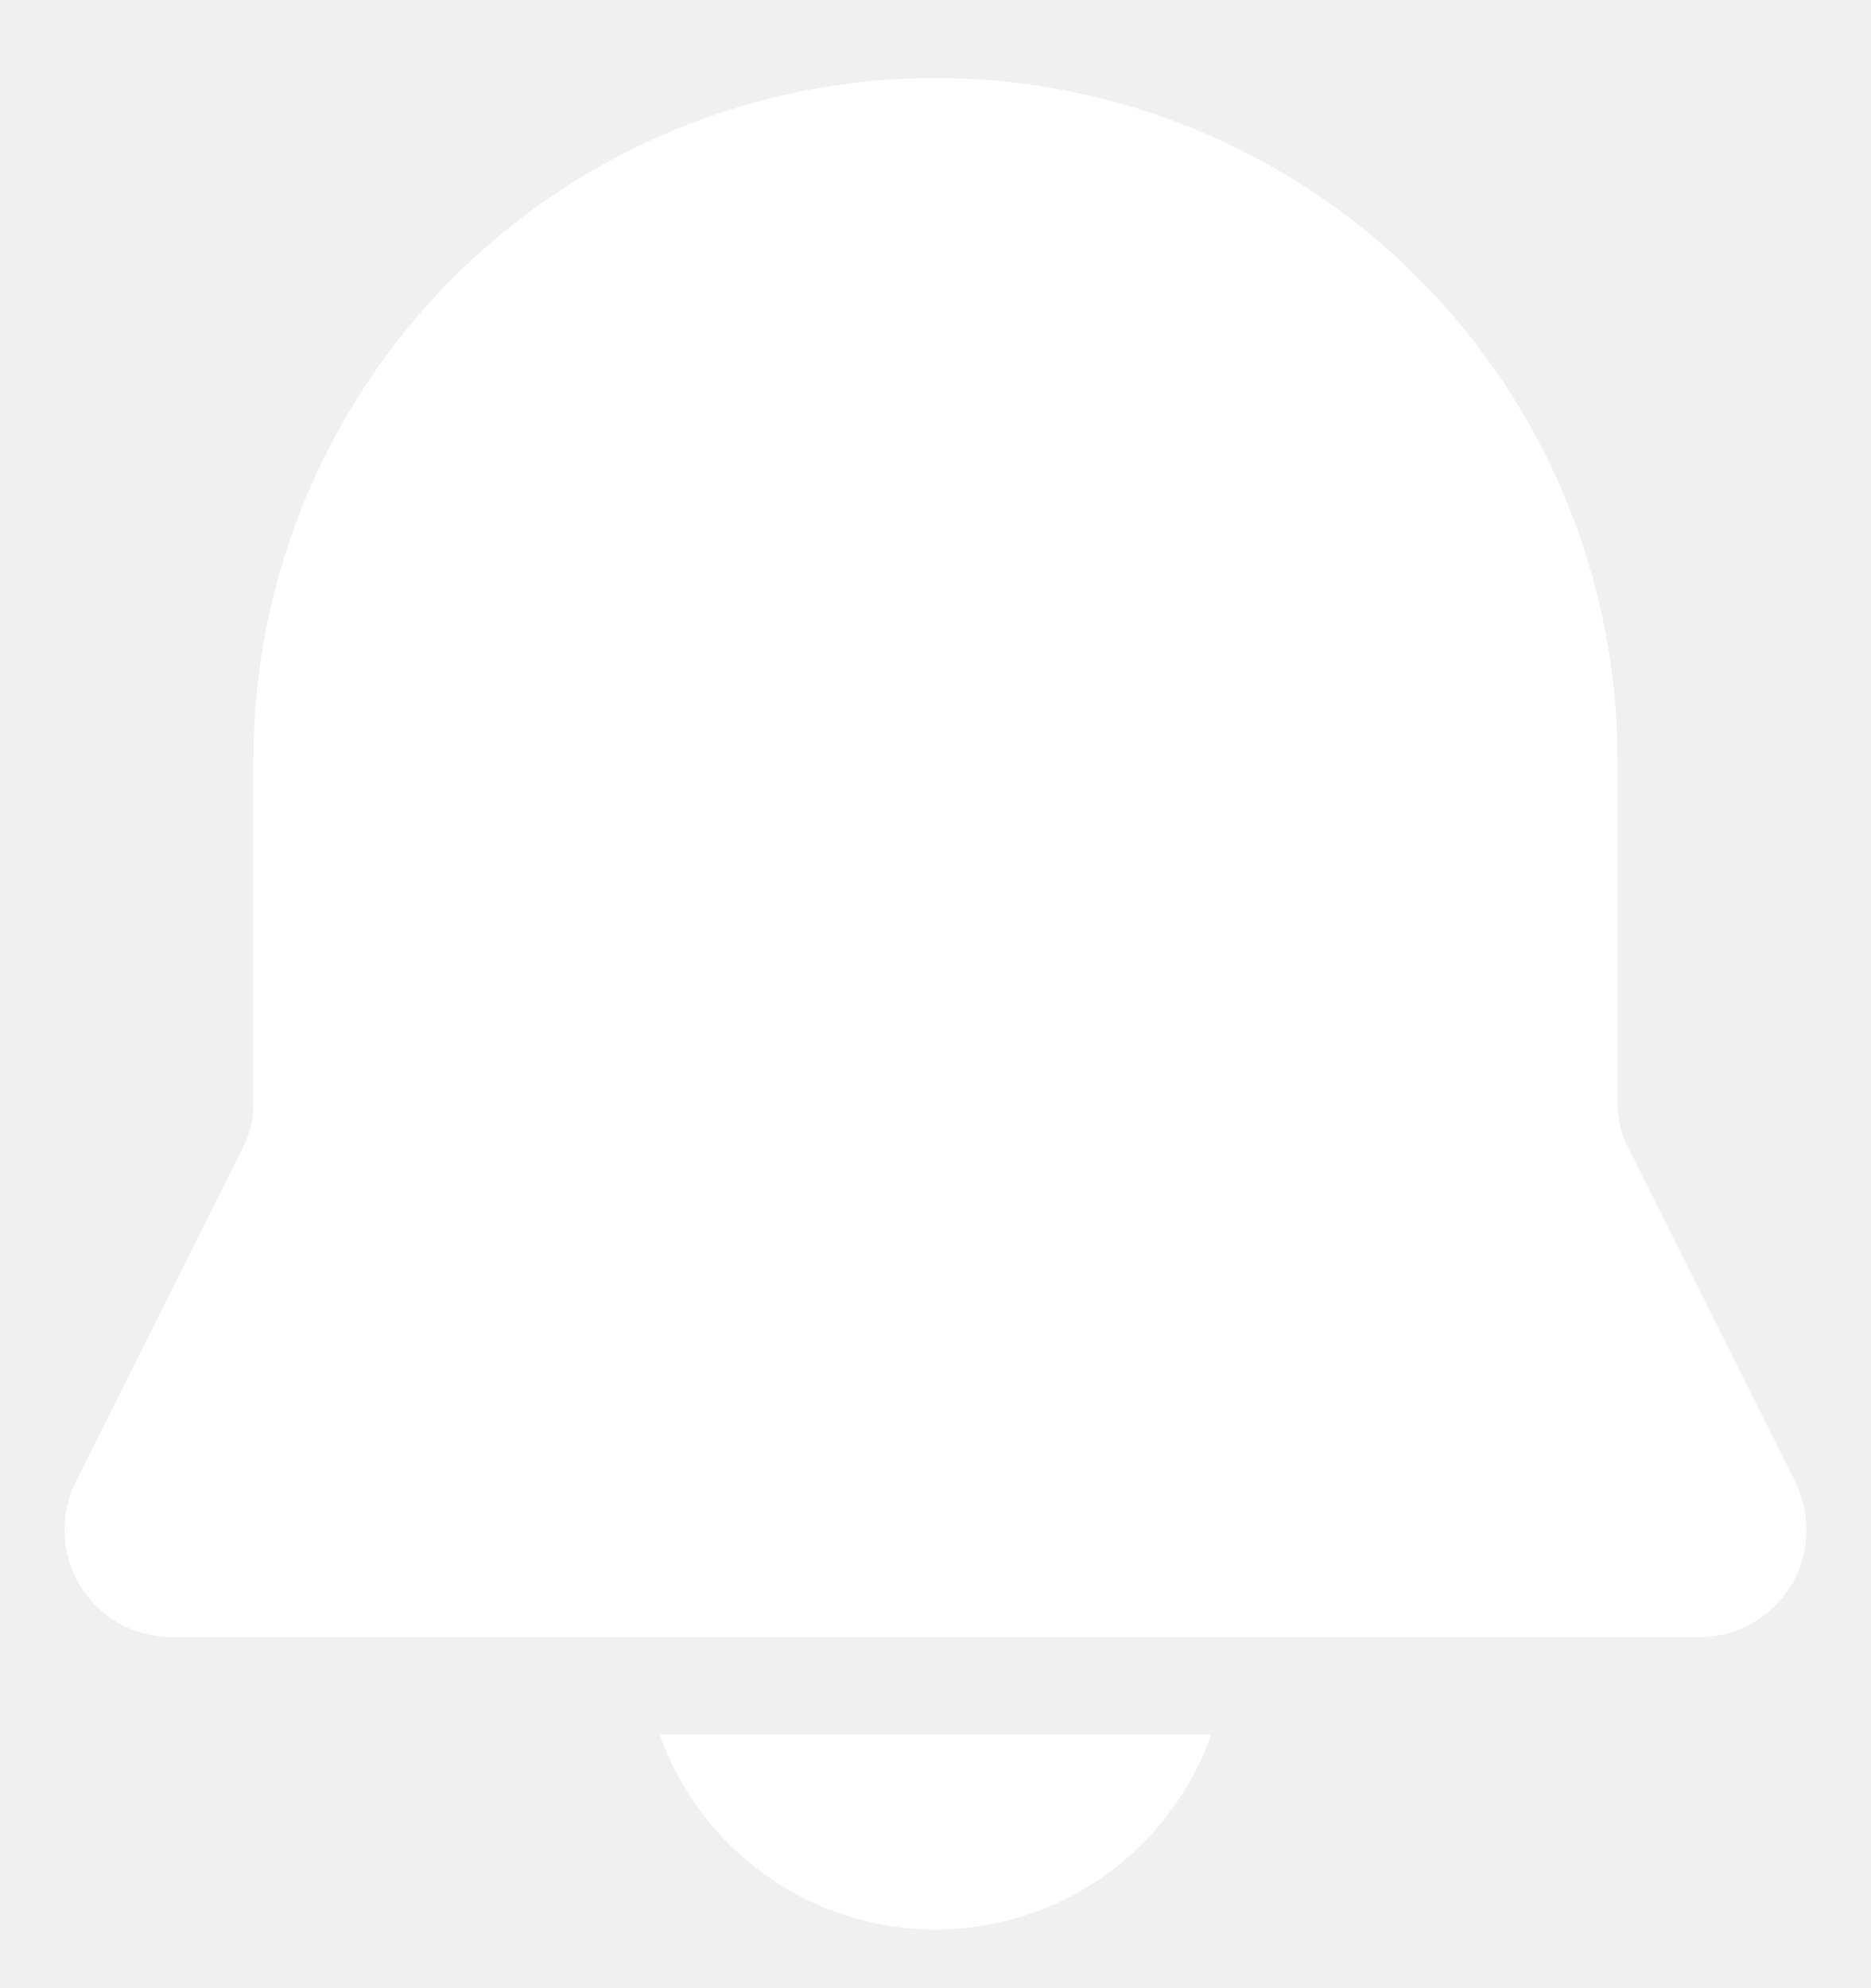
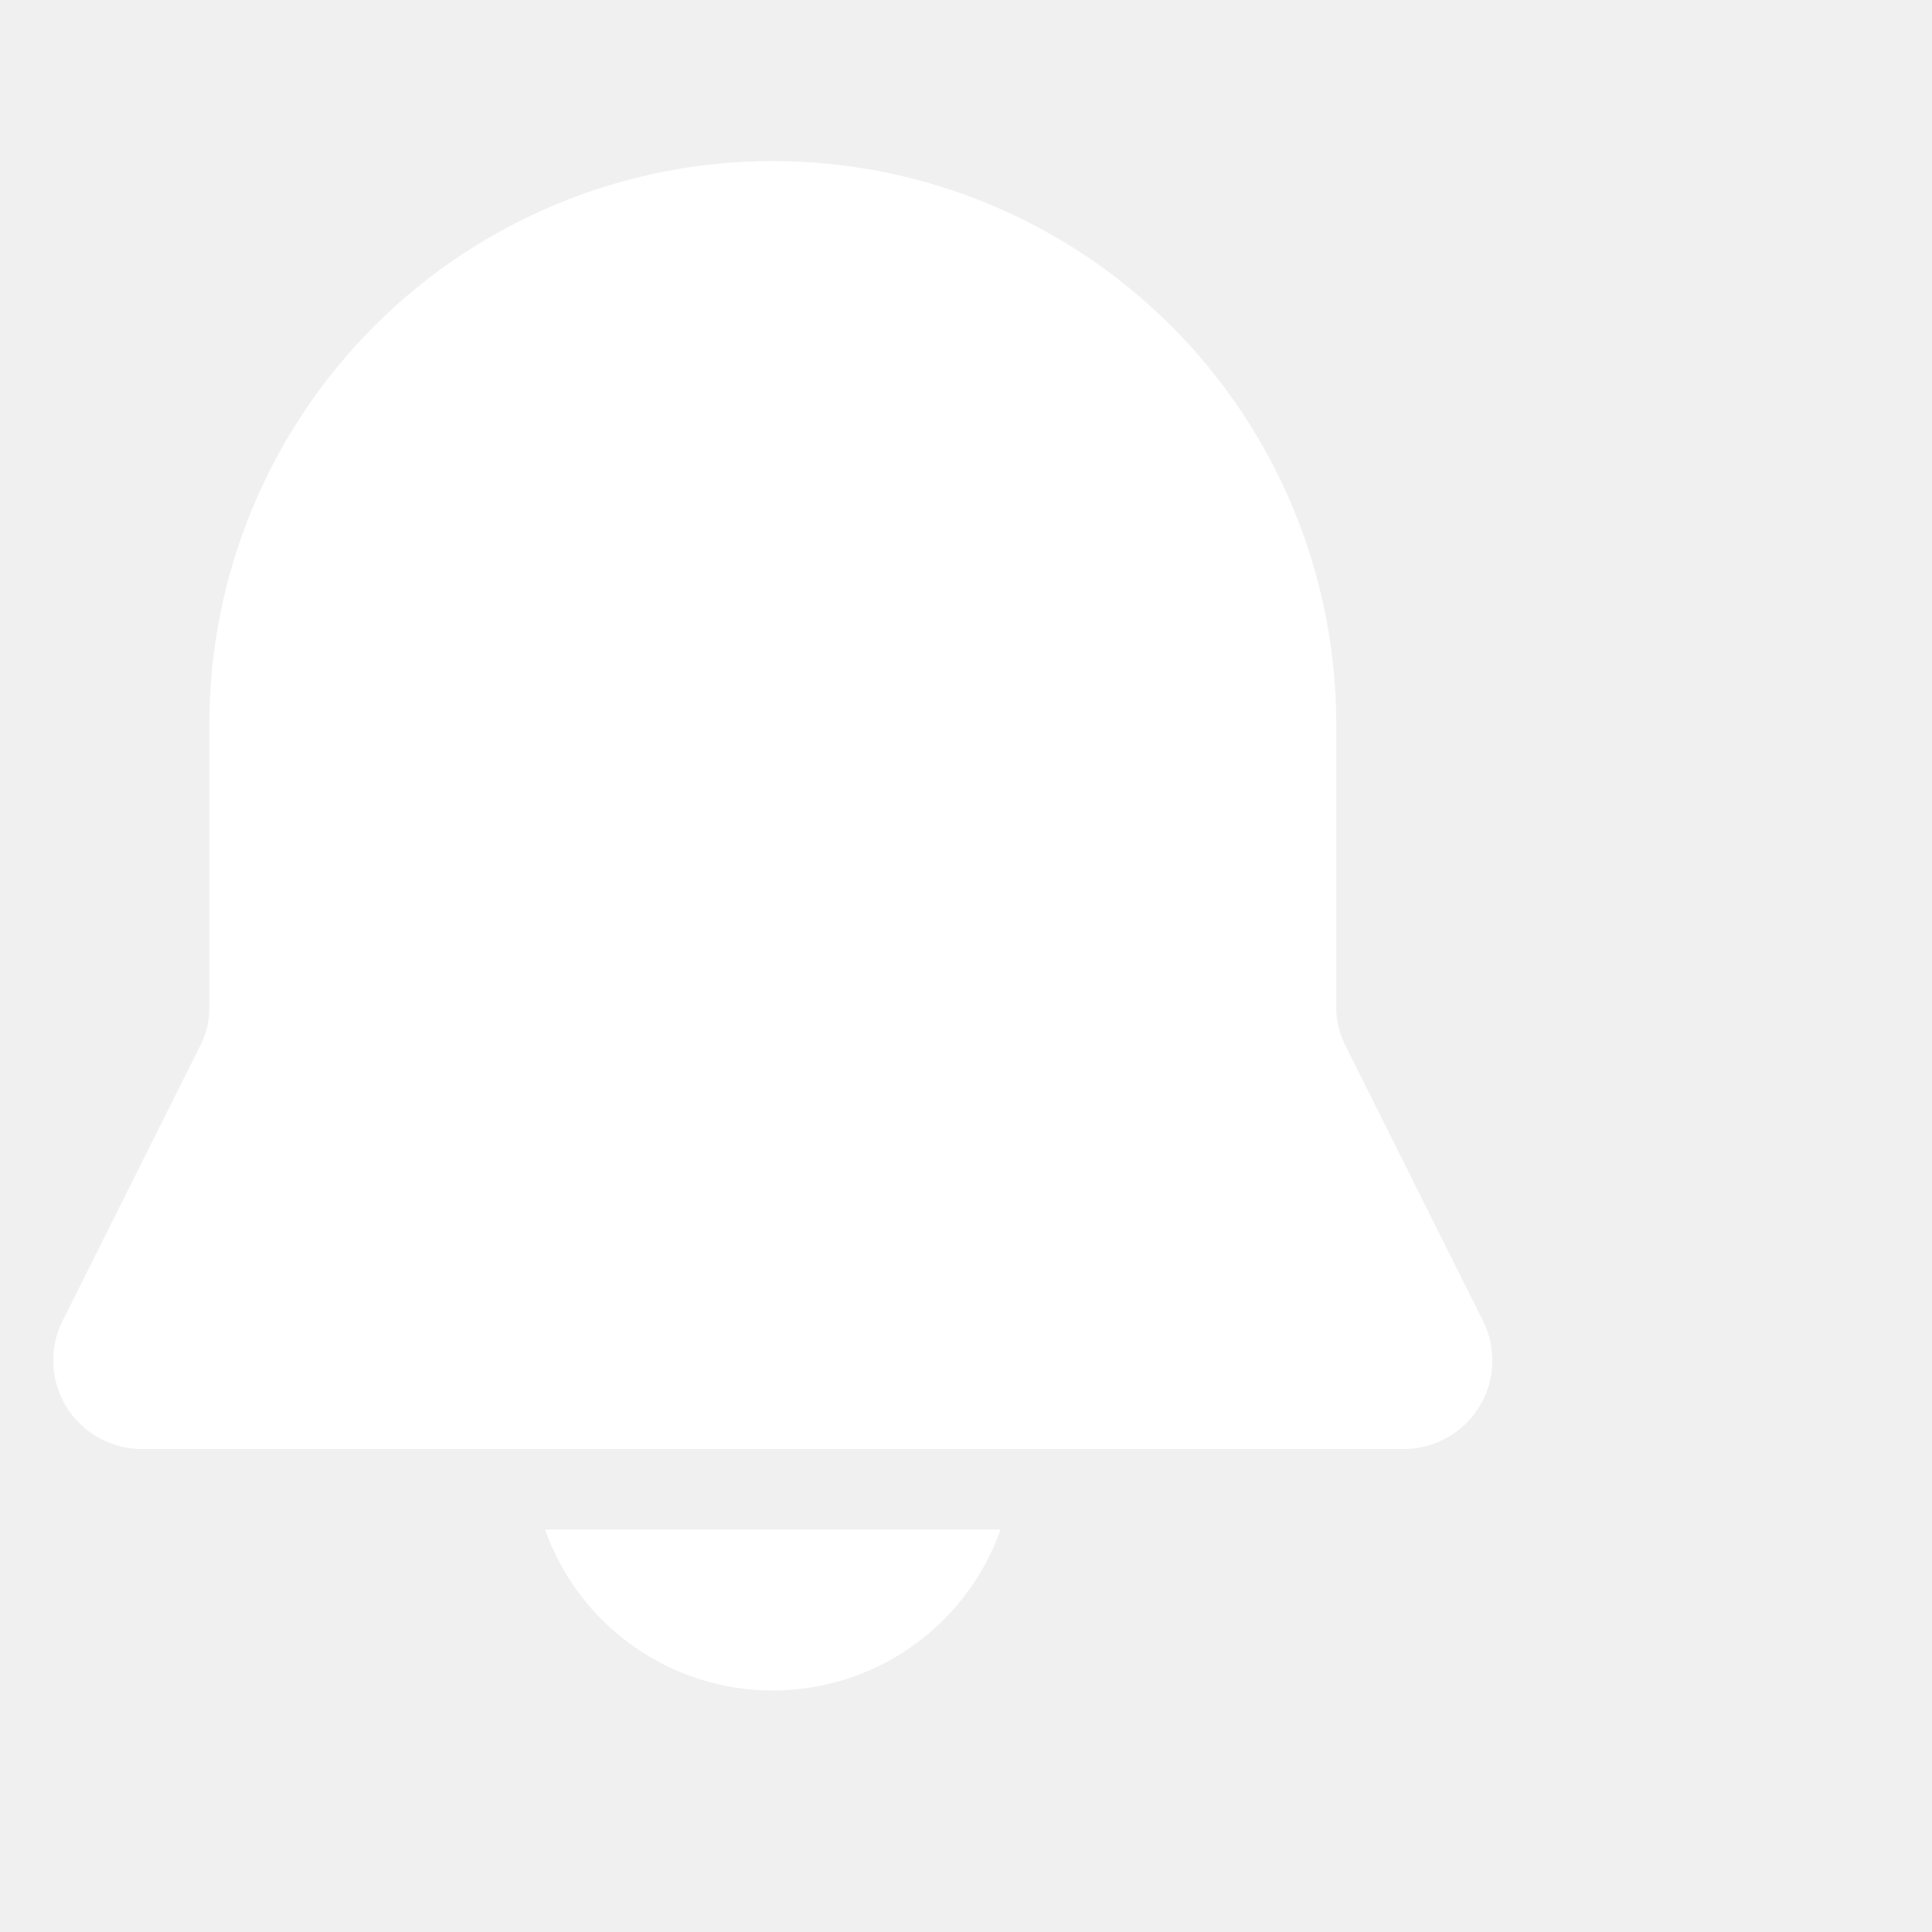
- <svg xmlns="http://www.w3.org/2000/svg" width="16" height="17" viewBox="0 0 16 17" fill="none">
-   <path d="M8 0.667C6.453 0.667 4.969 1.281 3.875 2.375C2.781 3.469 2.167 4.953 2.167 6.5V9.44C2.167 9.569 2.137 9.697 2.079 9.812L0.648 12.673C0.578 12.813 0.545 12.968 0.552 13.124C0.559 13.281 0.606 13.432 0.688 13.565C0.771 13.698 0.885 13.808 1.022 13.884C1.158 13.96 1.312 14 1.468 14H14.532C14.688 14 14.842 13.96 14.978 13.884C15.115 13.808 15.229 13.698 15.312 13.565C15.394 13.432 15.441 13.281 15.447 13.124C15.454 12.968 15.421 12.813 15.352 12.673L13.922 9.812C13.864 9.697 13.834 9.569 13.833 9.44V6.5C13.833 4.953 13.219 3.469 12.125 2.375C11.031 1.281 9.547 0.667 8 0.667ZM8 16.5C7.483 16.5 6.978 16.34 6.556 16.041C6.134 15.743 5.814 15.321 5.642 14.833H10.358C10.186 15.321 9.866 15.743 9.444 16.041C9.022 16.34 8.517 16.5 8 16.5Z" fill="white" />
+ <svg xmlns="http://www.w3.org/2000/svg" width="20" height="20" viewBox="0 0 20 20" fill="none">
+   <g clip-path="url(#clip0_242_23)">
+     <path d="M8 1.667C6.453 1.667 4.969 2.281 3.875 3.375C2.781 4.469 2.167 5.953 2.167 7.5V10.44C2.167 10.569 2.137 10.697 2.079 10.812L0.648 13.673C0.578 13.813 0.545 13.968 0.552 14.124C0.559 14.281 0.606 14.432 0.688 14.565C0.771 14.698 0.885 14.808 1.022 14.884C1.158 14.96 1.312 15 1.468 15H14.532C14.688 15 14.842 14.96 14.978 14.884C15.115 14.808 15.229 14.698 15.312 14.565C15.394 14.432 15.441 14.281 15.447 14.124C15.454 13.968 15.421 13.813 15.352 13.673L13.922 10.812C13.864 10.697 13.834 10.569 13.833 10.44V7.5C13.833 5.953 13.219 4.469 12.125 3.375C11.031 2.281 9.547 1.667 8 1.667ZM8 17.5C7.483 17.5 6.978 17.34 6.556 17.041C6.134 16.743 5.814 16.321 5.642 15.833H10.358C10.186 16.321 9.866 16.743 9.444 17.041C9.022 17.34 8.517 17.5 8 17.5Z" fill="white" />
+   </g>
+   <defs>
+     <clipPath id="clip0_242_23">
+       <rect width="20" height="20" fill="white" />
+     </clipPath>
+   </defs>
</svg>
